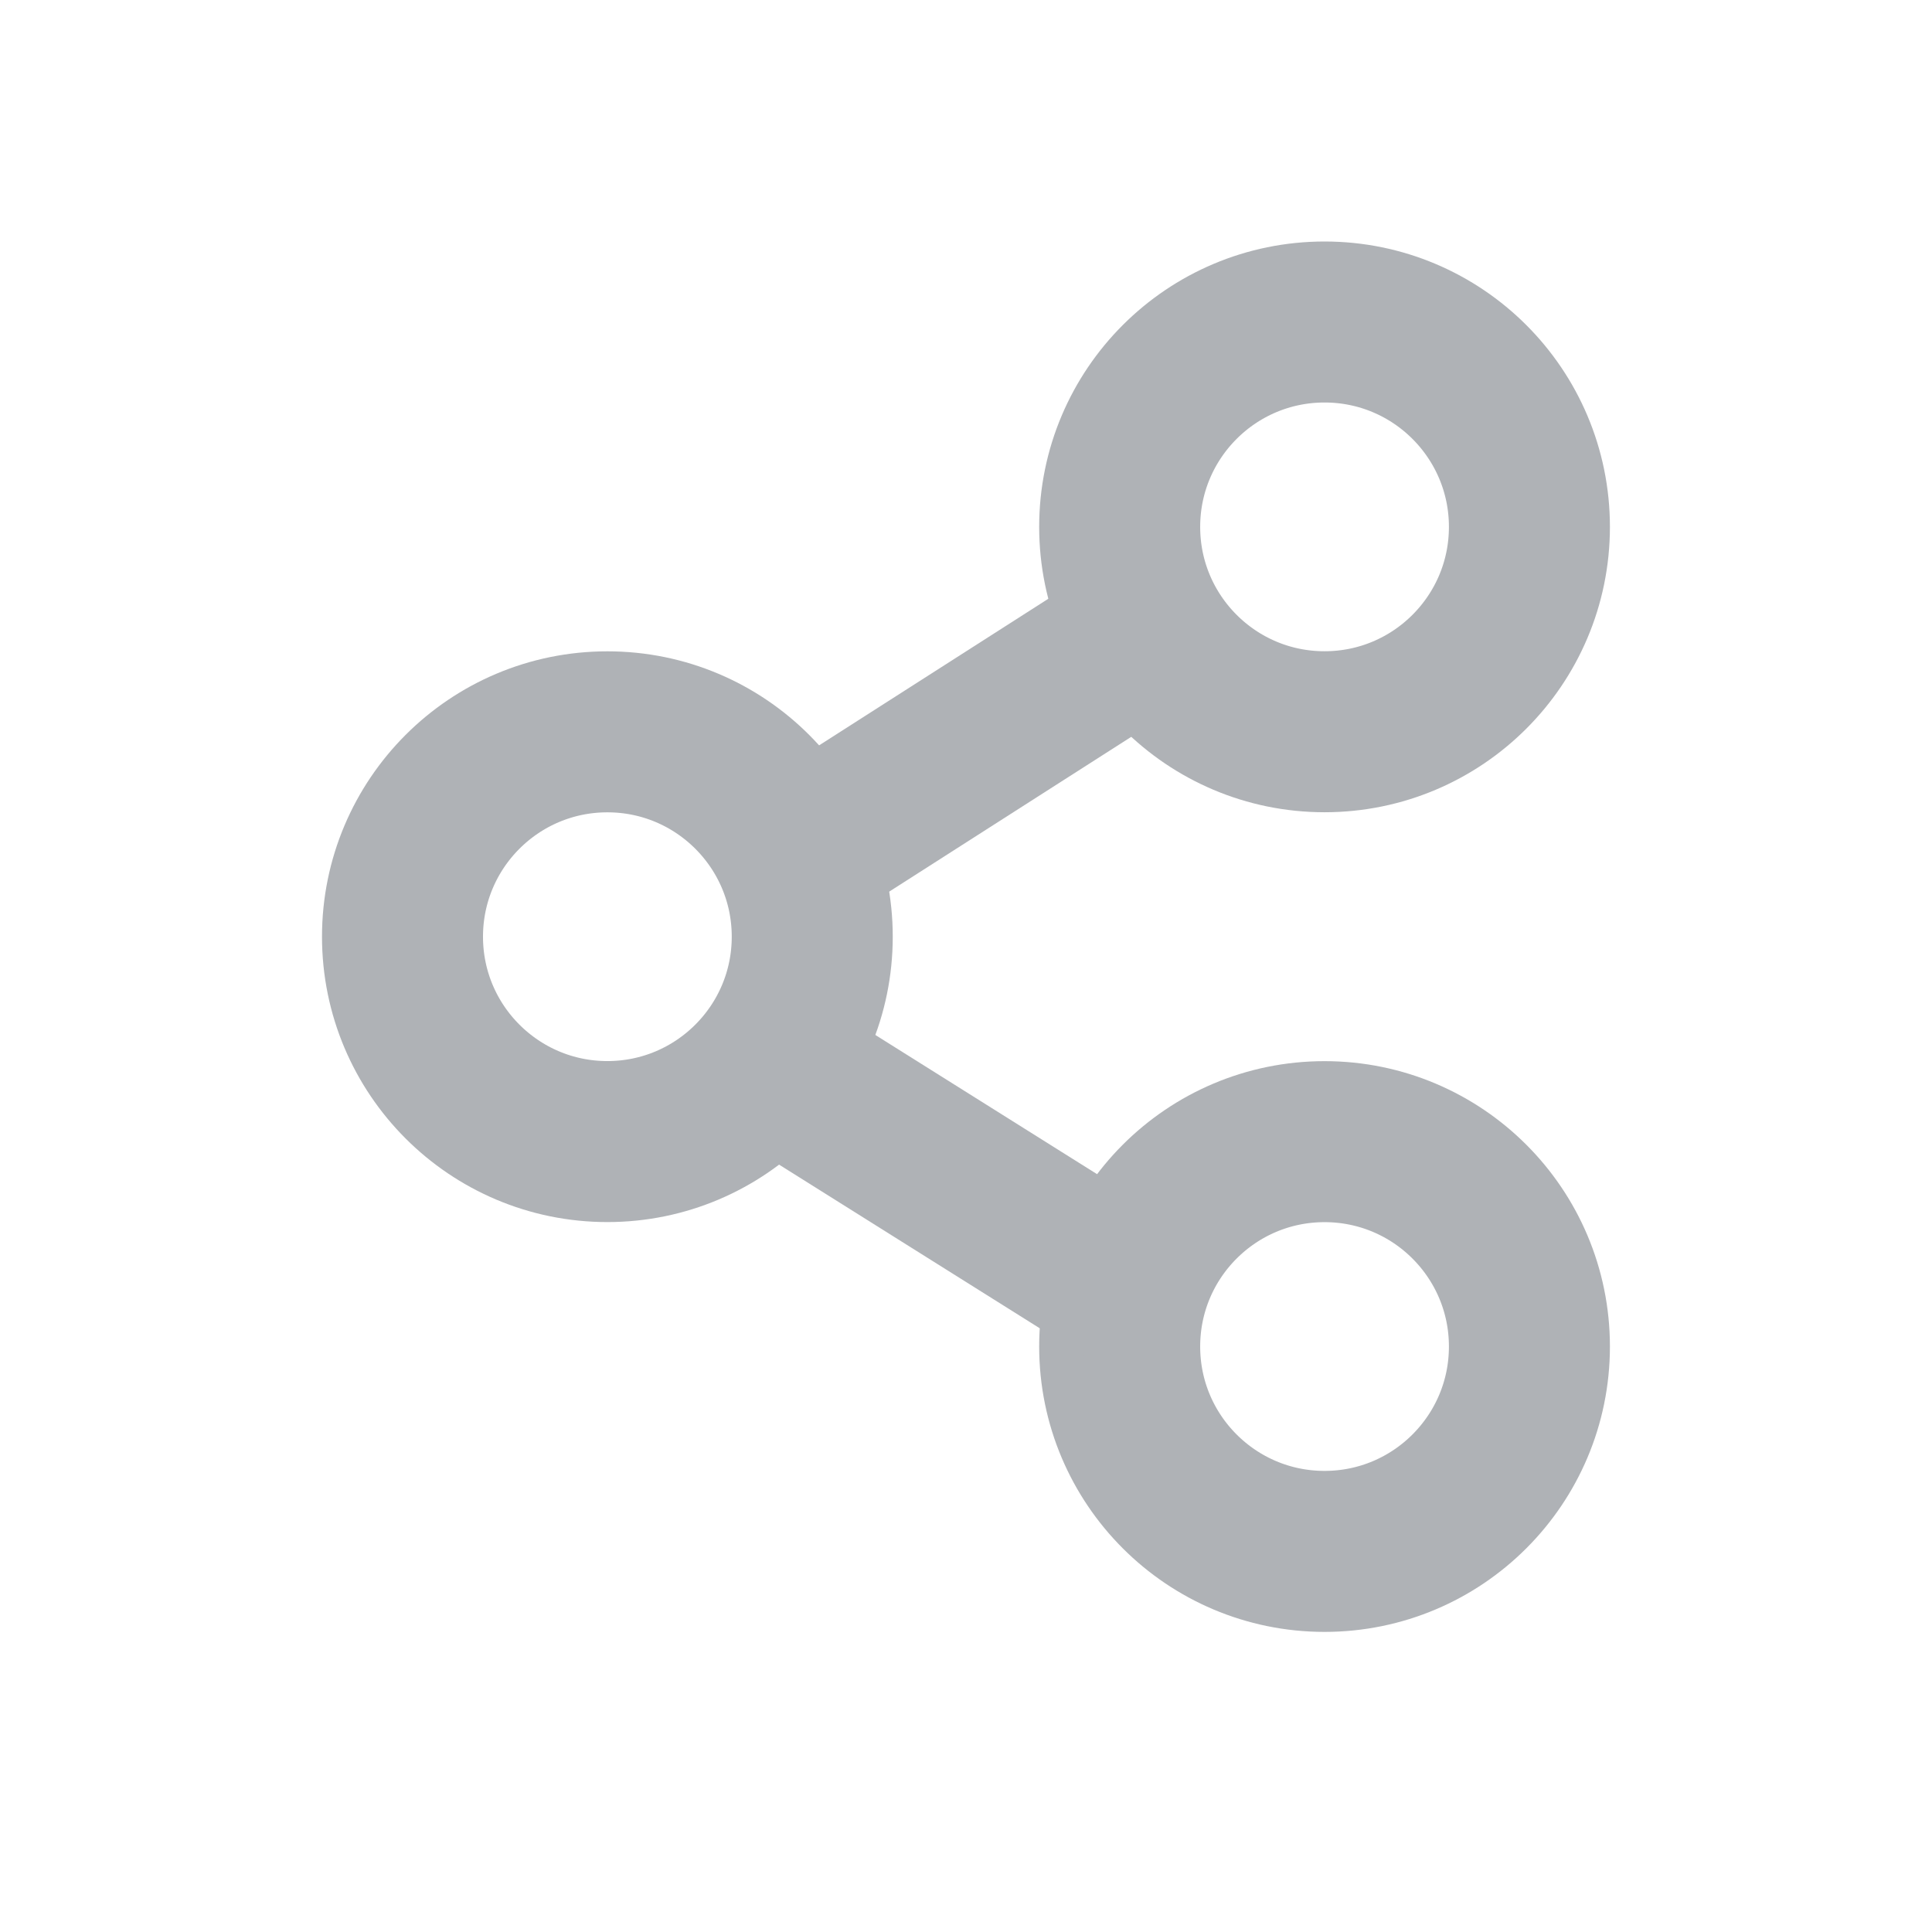
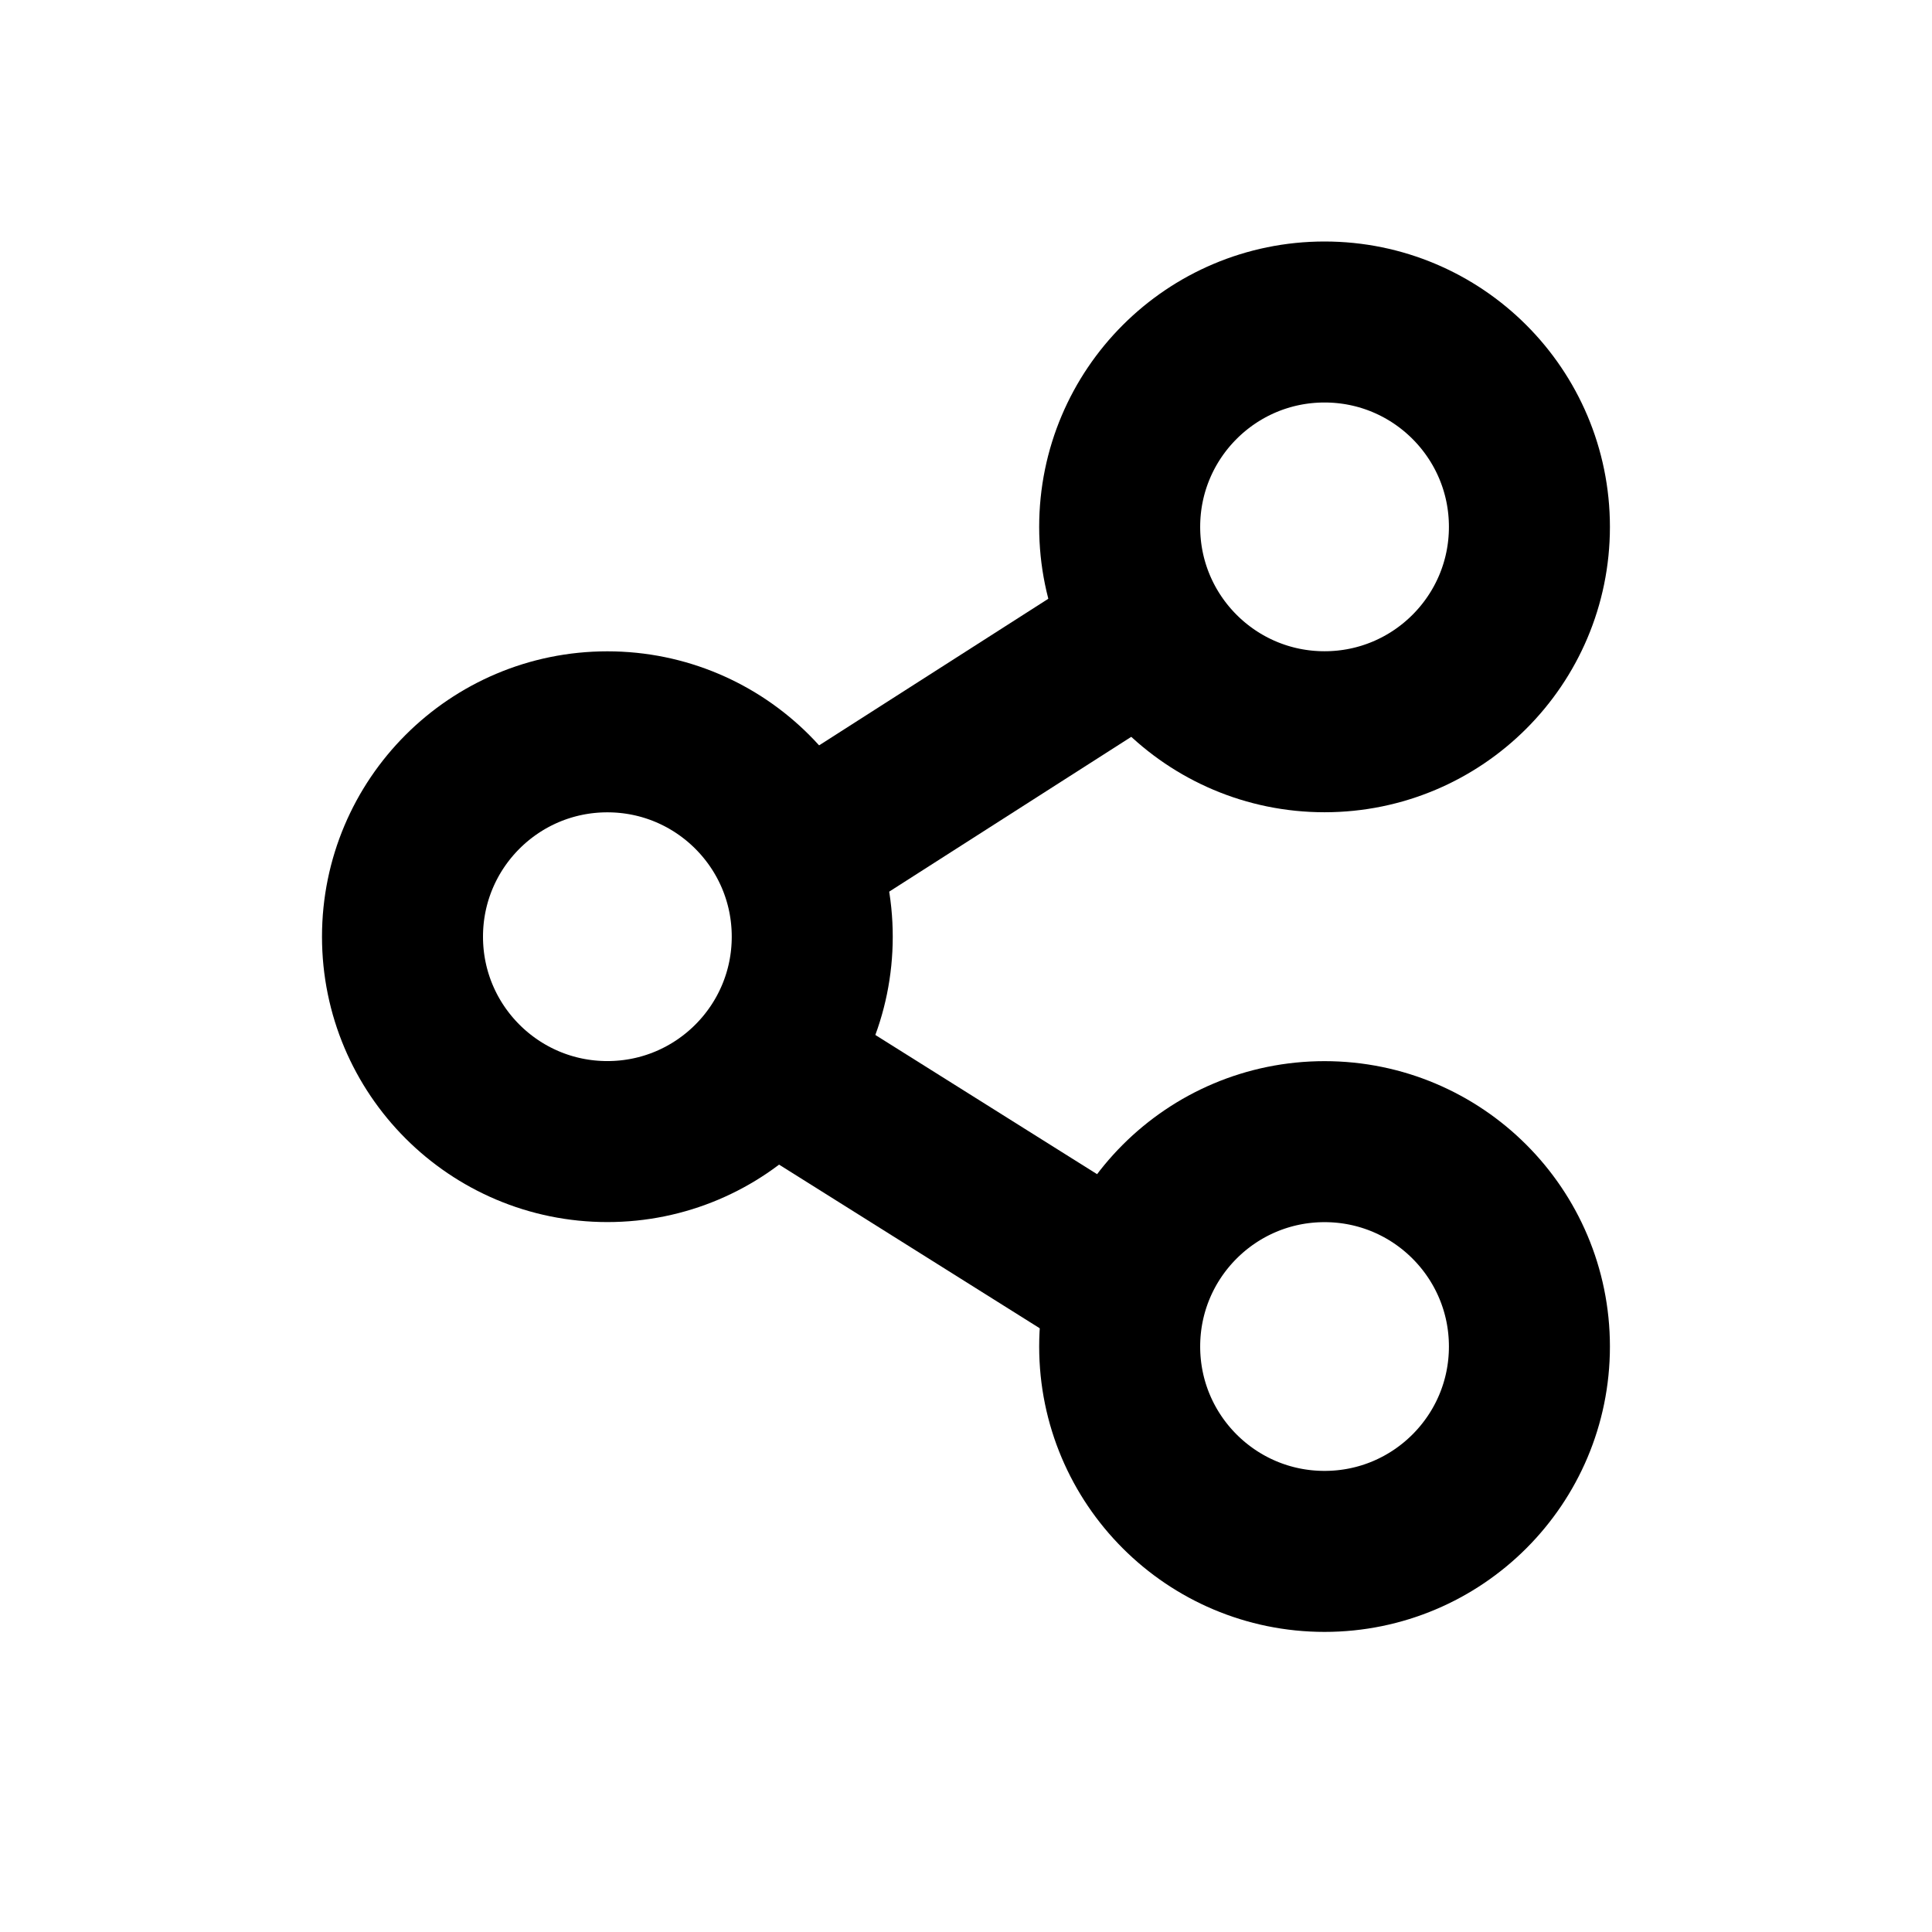
<svg xmlns="http://www.w3.org/2000/svg" width="24" height="24" viewBox="0 0 24 24" fill="none">
-   <circle cx="7.545" cy="11.636" r="2.545" stroke="#AFB2B6" stroke-width="2" />
-   <circle cx="16.454" cy="6.545" r="2.545" stroke="#AFB2B6" stroke-width="2" />
-   <circle cx="16.454" cy="16.727" r="2.545" stroke="#AFB2B6" stroke-width="2" />
-   <path d="M14 16L10.091 13.546M10.091 10.5L14 8" stroke="#AFB2B6" stroke-width="2" stroke-linecap="round" />
+   <circle cx="7.545" cy="11.636" r="2.545" stroke="currentColor" stroke-width="2" />
+   <circle cx="16.454" cy="6.545" r="2.545" stroke="currentColor" stroke-width="2" />
+   <circle cx="16.454" cy="16.727" r="2.545" stroke="currentColor" stroke-width="2" />
+   <path d="M14 16L10.091 13.546M10.091 10.5L14 8" stroke="currentColor" stroke-width="2" stroke-linecap="round" />
</svg>
